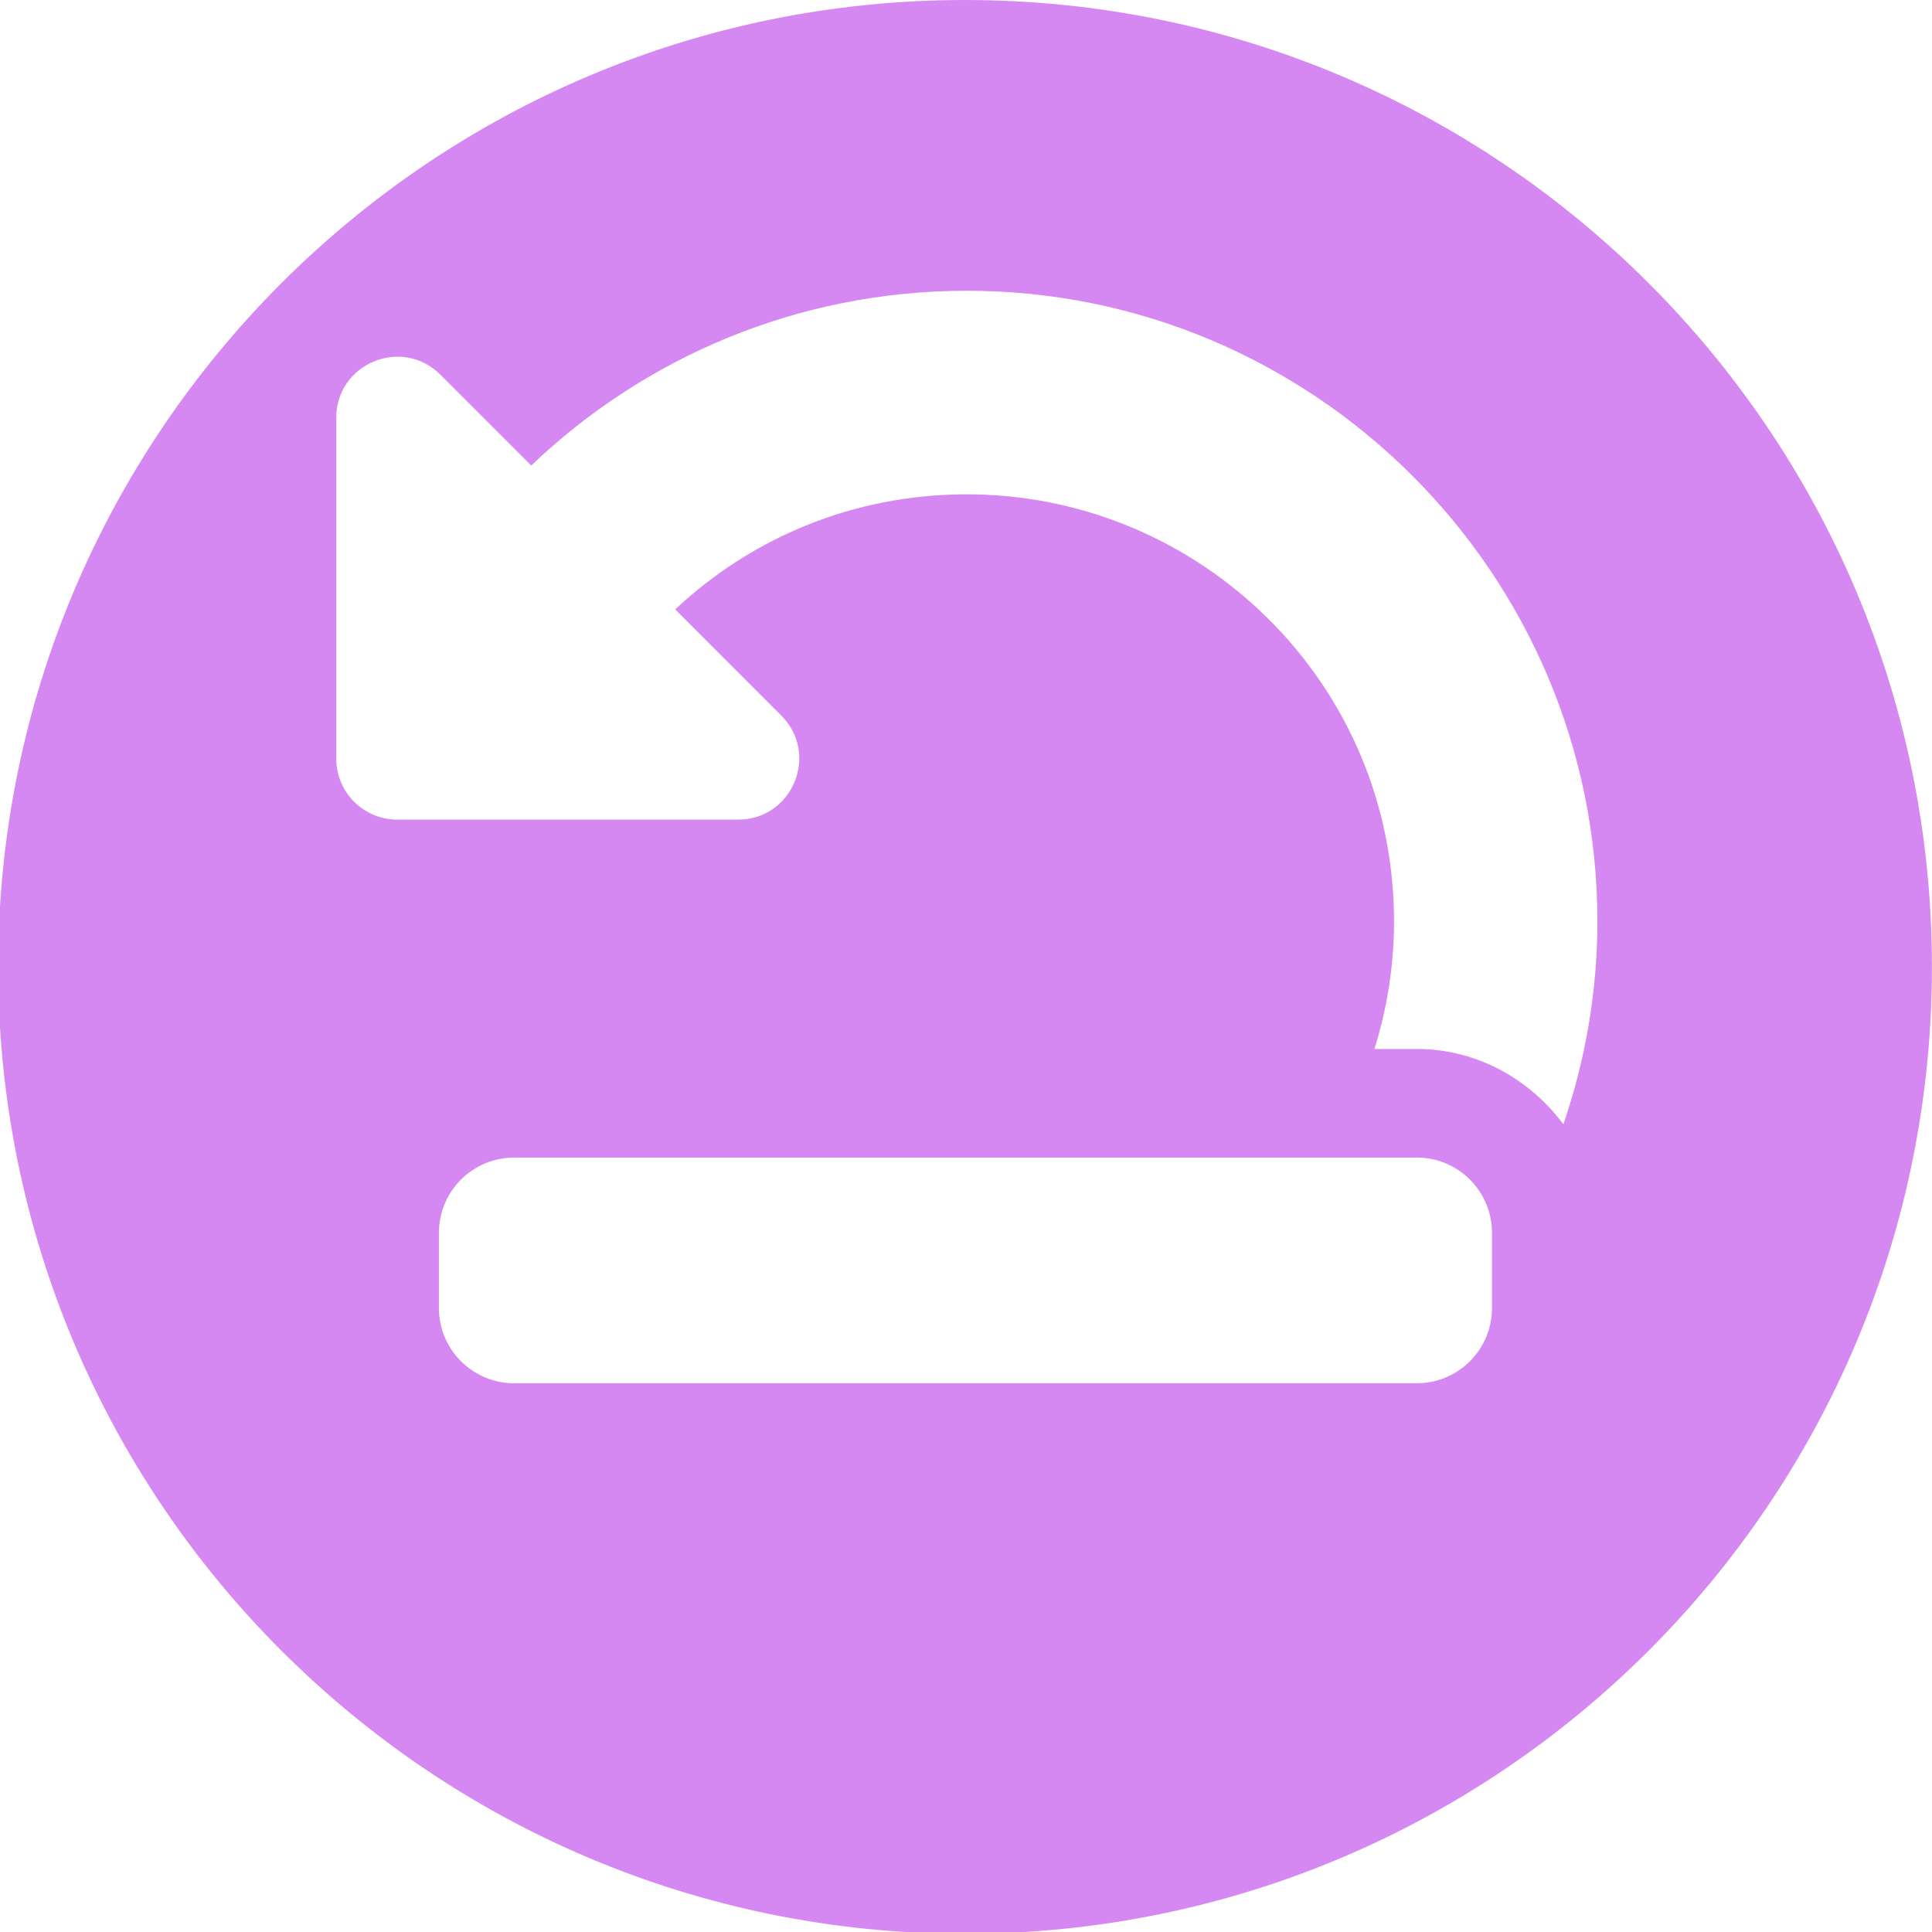
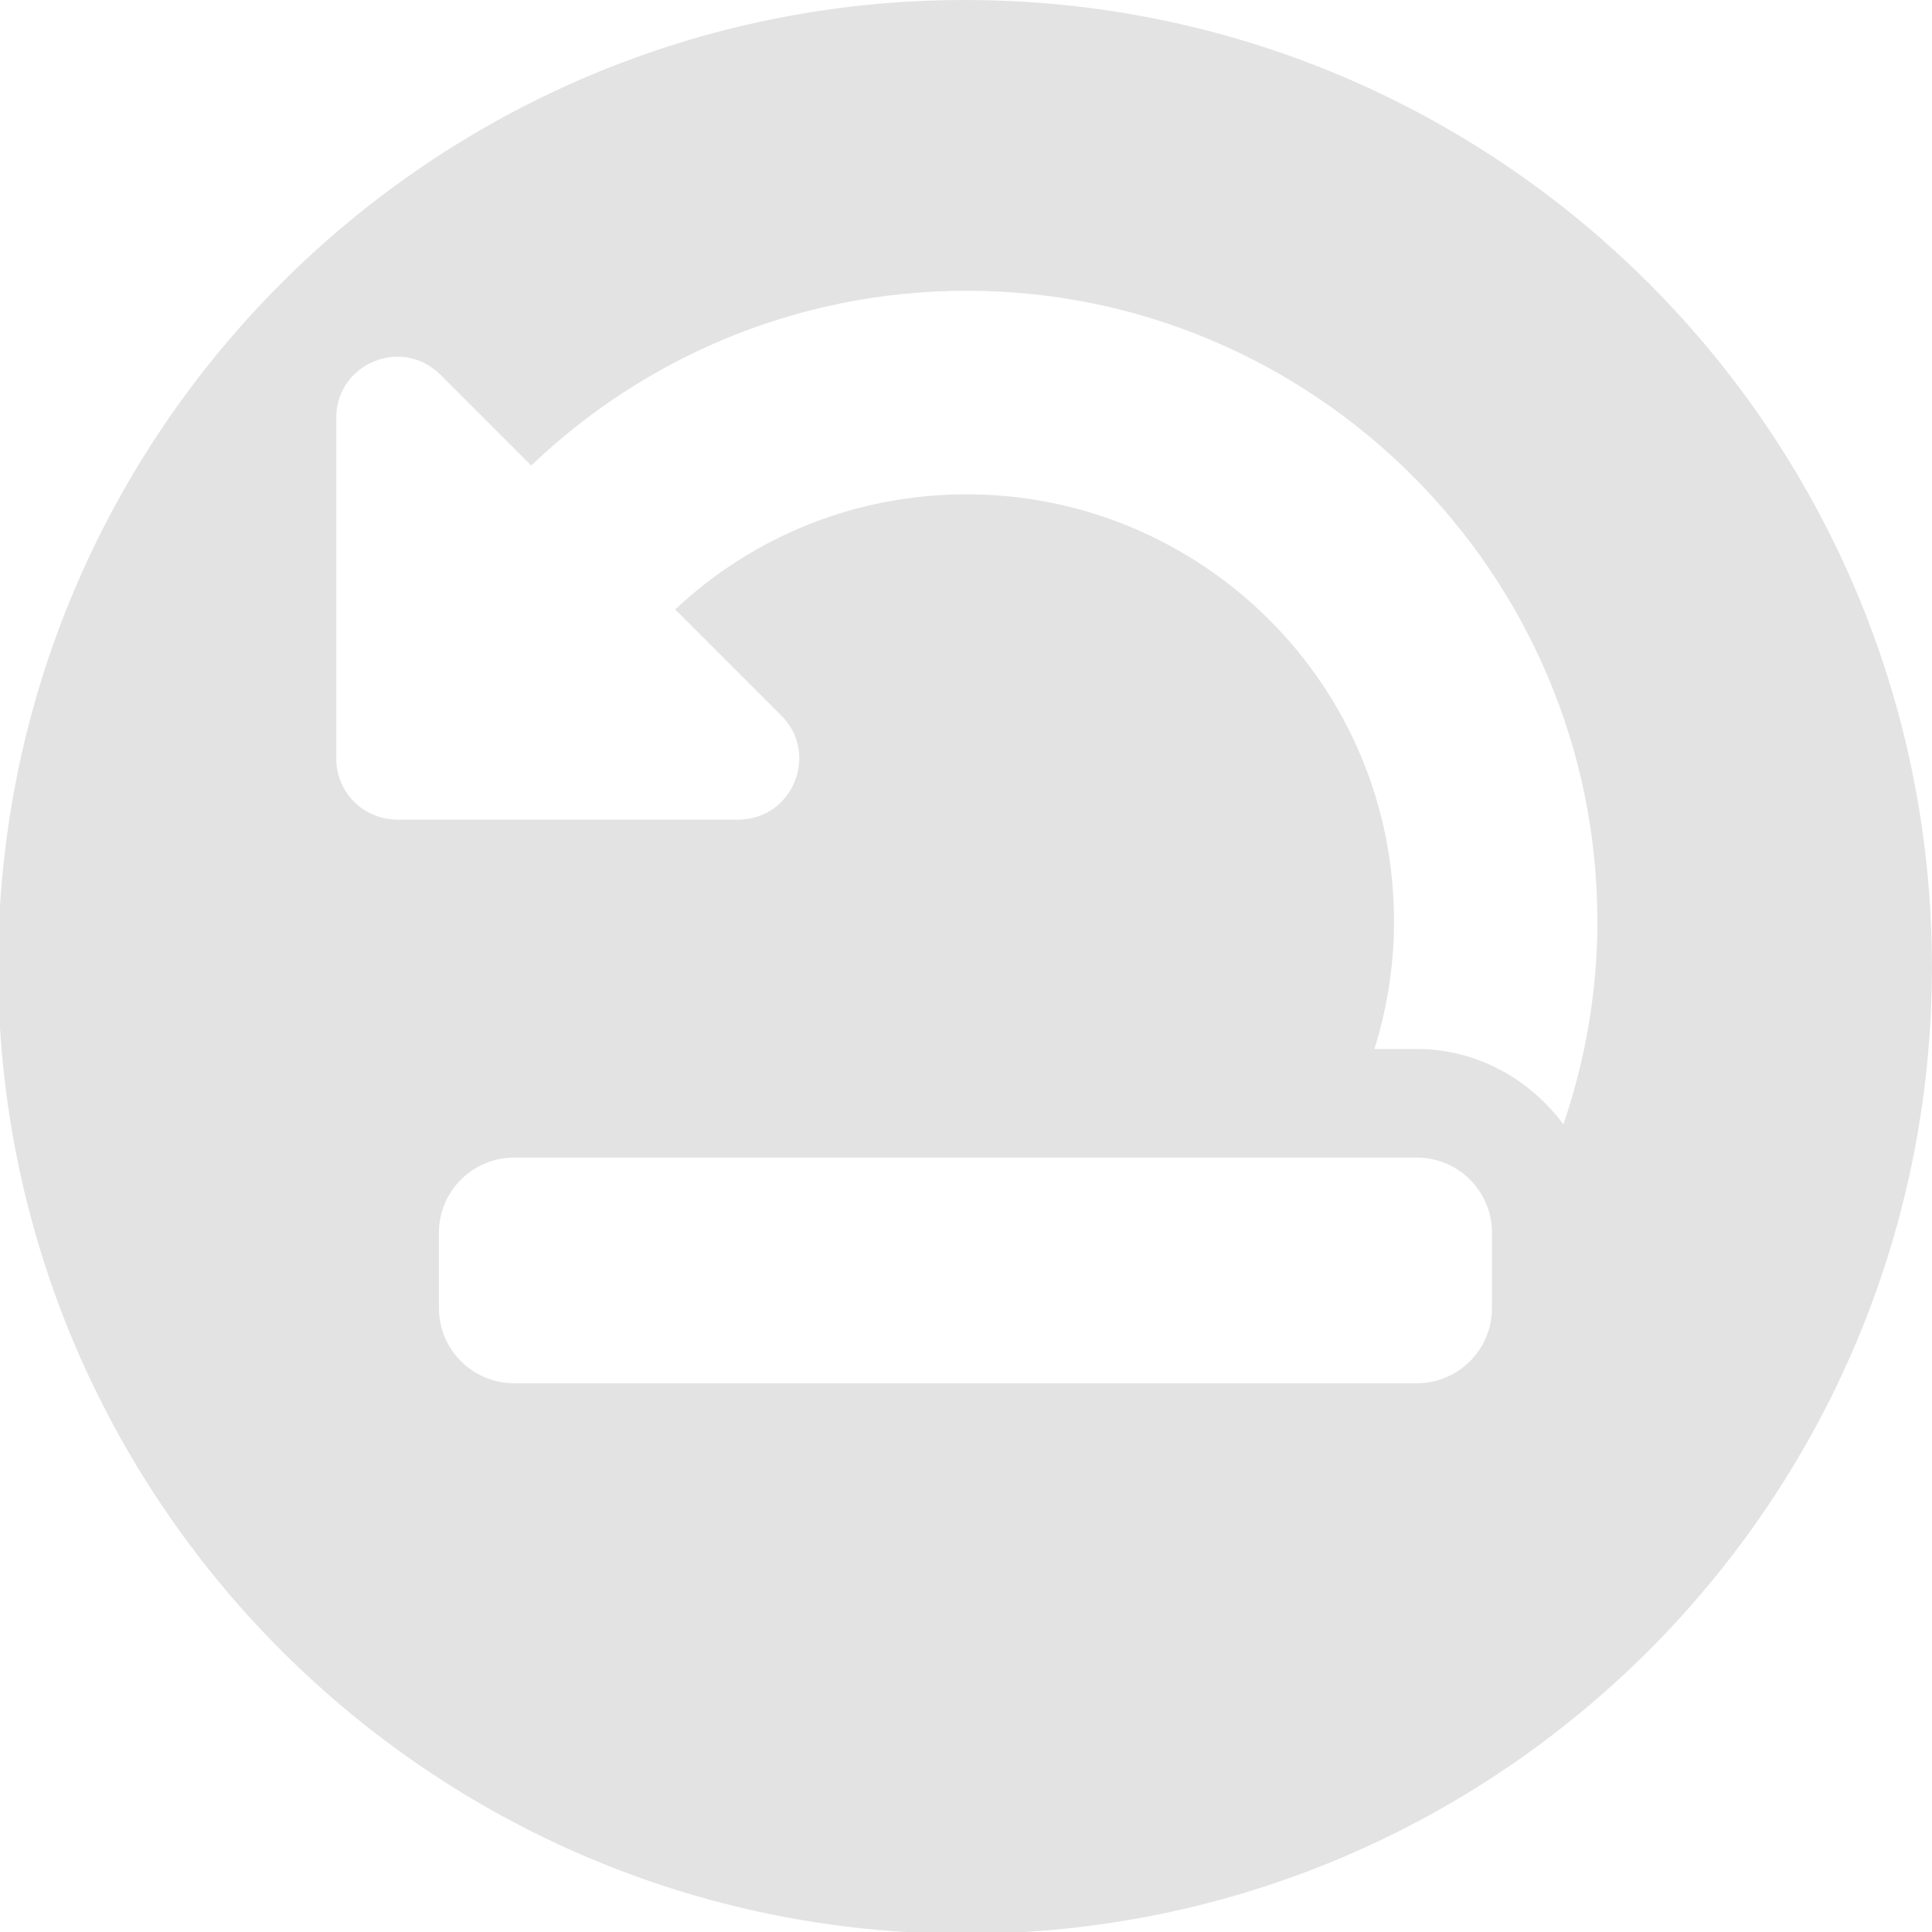
<svg xmlns="http://www.w3.org/2000/svg" width="32" height="32" viewBox="0 0 8.467 8.467" version="1.1" id="svg8">
  <defs id="defs2" />
-   <path style="opacity:1;fill:#d588f1;fill-opacity:1;stroke:none;stroke-width:27.104;stroke-linecap:round;stroke-miterlimit:4;stroke-dasharray:none;stroke-opacity:1" d="M 15.984 0 A 16.016 16.016 0 0 0 -0.031 16.016 A 16.016 16.016 0 0 0 15.984 32.031 A 16.016 16.016 0 0 0 32 16.016 A 16.016 16.016 0 0 0 15.984 0 z M 15.996 4.816 C 21.758 4.806 26.459 9.5 26.459 15.262 C 26.459 16.439 26.256 17.567 25.896 18.623 C 25.339 17.875 24.46 17.375 23.471 17.375 L 22.766 17.375 C 22.97 16.723 23.084 16.033 23.09 15.322 C 23.123 11.302 19.843 8.154 15.951 8.188 C 14.164 8.203 12.483 8.877 11.184 10.094 L 12.941 11.852 C 13.578 12.488 13.127 13.576 12.227 13.576 L 6.58 13.576 C 6.022 13.576 5.57 13.125 5.57 12.566 L 5.57 6.92 C 5.57 6.019 6.658 5.57 7.295 6.207 L 8.799 7.711 C 10.67 5.923 13.205 4.821 15.996 4.816 z M 8.516 19.174 L 23.467 19.174 C 24.155 19.174 24.713 19.732 24.713 20.42 L 24.713 21.666 C 24.713 22.354 24.155 22.912 23.467 22.912 L 8.516 22.912 C 7.828 22.912 7.27 22.354 7.27 21.666 L 7.27 20.42 C 7.27 19.732 7.828 19.174 8.516 19.174 z " transform="scale(0.2645833)" id="path860" />
+   <path style="opacity:1;fill:#e3e3e3;fill-opacity:1;stroke:none;stroke-width:27.104;stroke-linecap:round;stroke-miterlimit:4;stroke-dasharray:none;stroke-opacity:1" d="M 15.984 0 A 16.016 16.016 0 0 0 -0.031 16.016 A 16.016 16.016 0 0 0 15.984 32.031 A 16.016 16.016 0 0 0 32 16.016 A 16.016 16.016 0 0 0 15.984 0 z M 15.996 4.816 C 21.758 4.806 26.459 9.5 26.459 15.262 C 26.459 16.439 26.256 17.567 25.896 18.623 C 25.339 17.875 24.46 17.375 23.471 17.375 L 22.766 17.375 C 22.97 16.723 23.084 16.033 23.09 15.322 C 23.123 11.302 19.843 8.154 15.951 8.188 C 14.164 8.203 12.483 8.877 11.184 10.094 L 12.941 11.852 C 13.578 12.488 13.127 13.576 12.227 13.576 L 6.58 13.576 C 6.022 13.576 5.57 13.125 5.57 12.566 L 5.57 6.92 C 5.57 6.019 6.658 5.57 7.295 6.207 L 8.799 7.711 C 10.67 5.923 13.205 4.821 15.996 4.816 z M 8.516 19.174 L 23.467 19.174 C 24.155 19.174 24.713 19.732 24.713 20.42 L 24.713 21.666 C 24.713 22.354 24.155 22.912 23.467 22.912 L 8.516 22.912 C 7.828 22.912 7.27 22.354 7.27 21.666 L 7.27 20.42 C 7.27 19.732 7.828 19.174 8.516 19.174 z " transform="scale(0.2645833)" id="path860" />
</svg>
